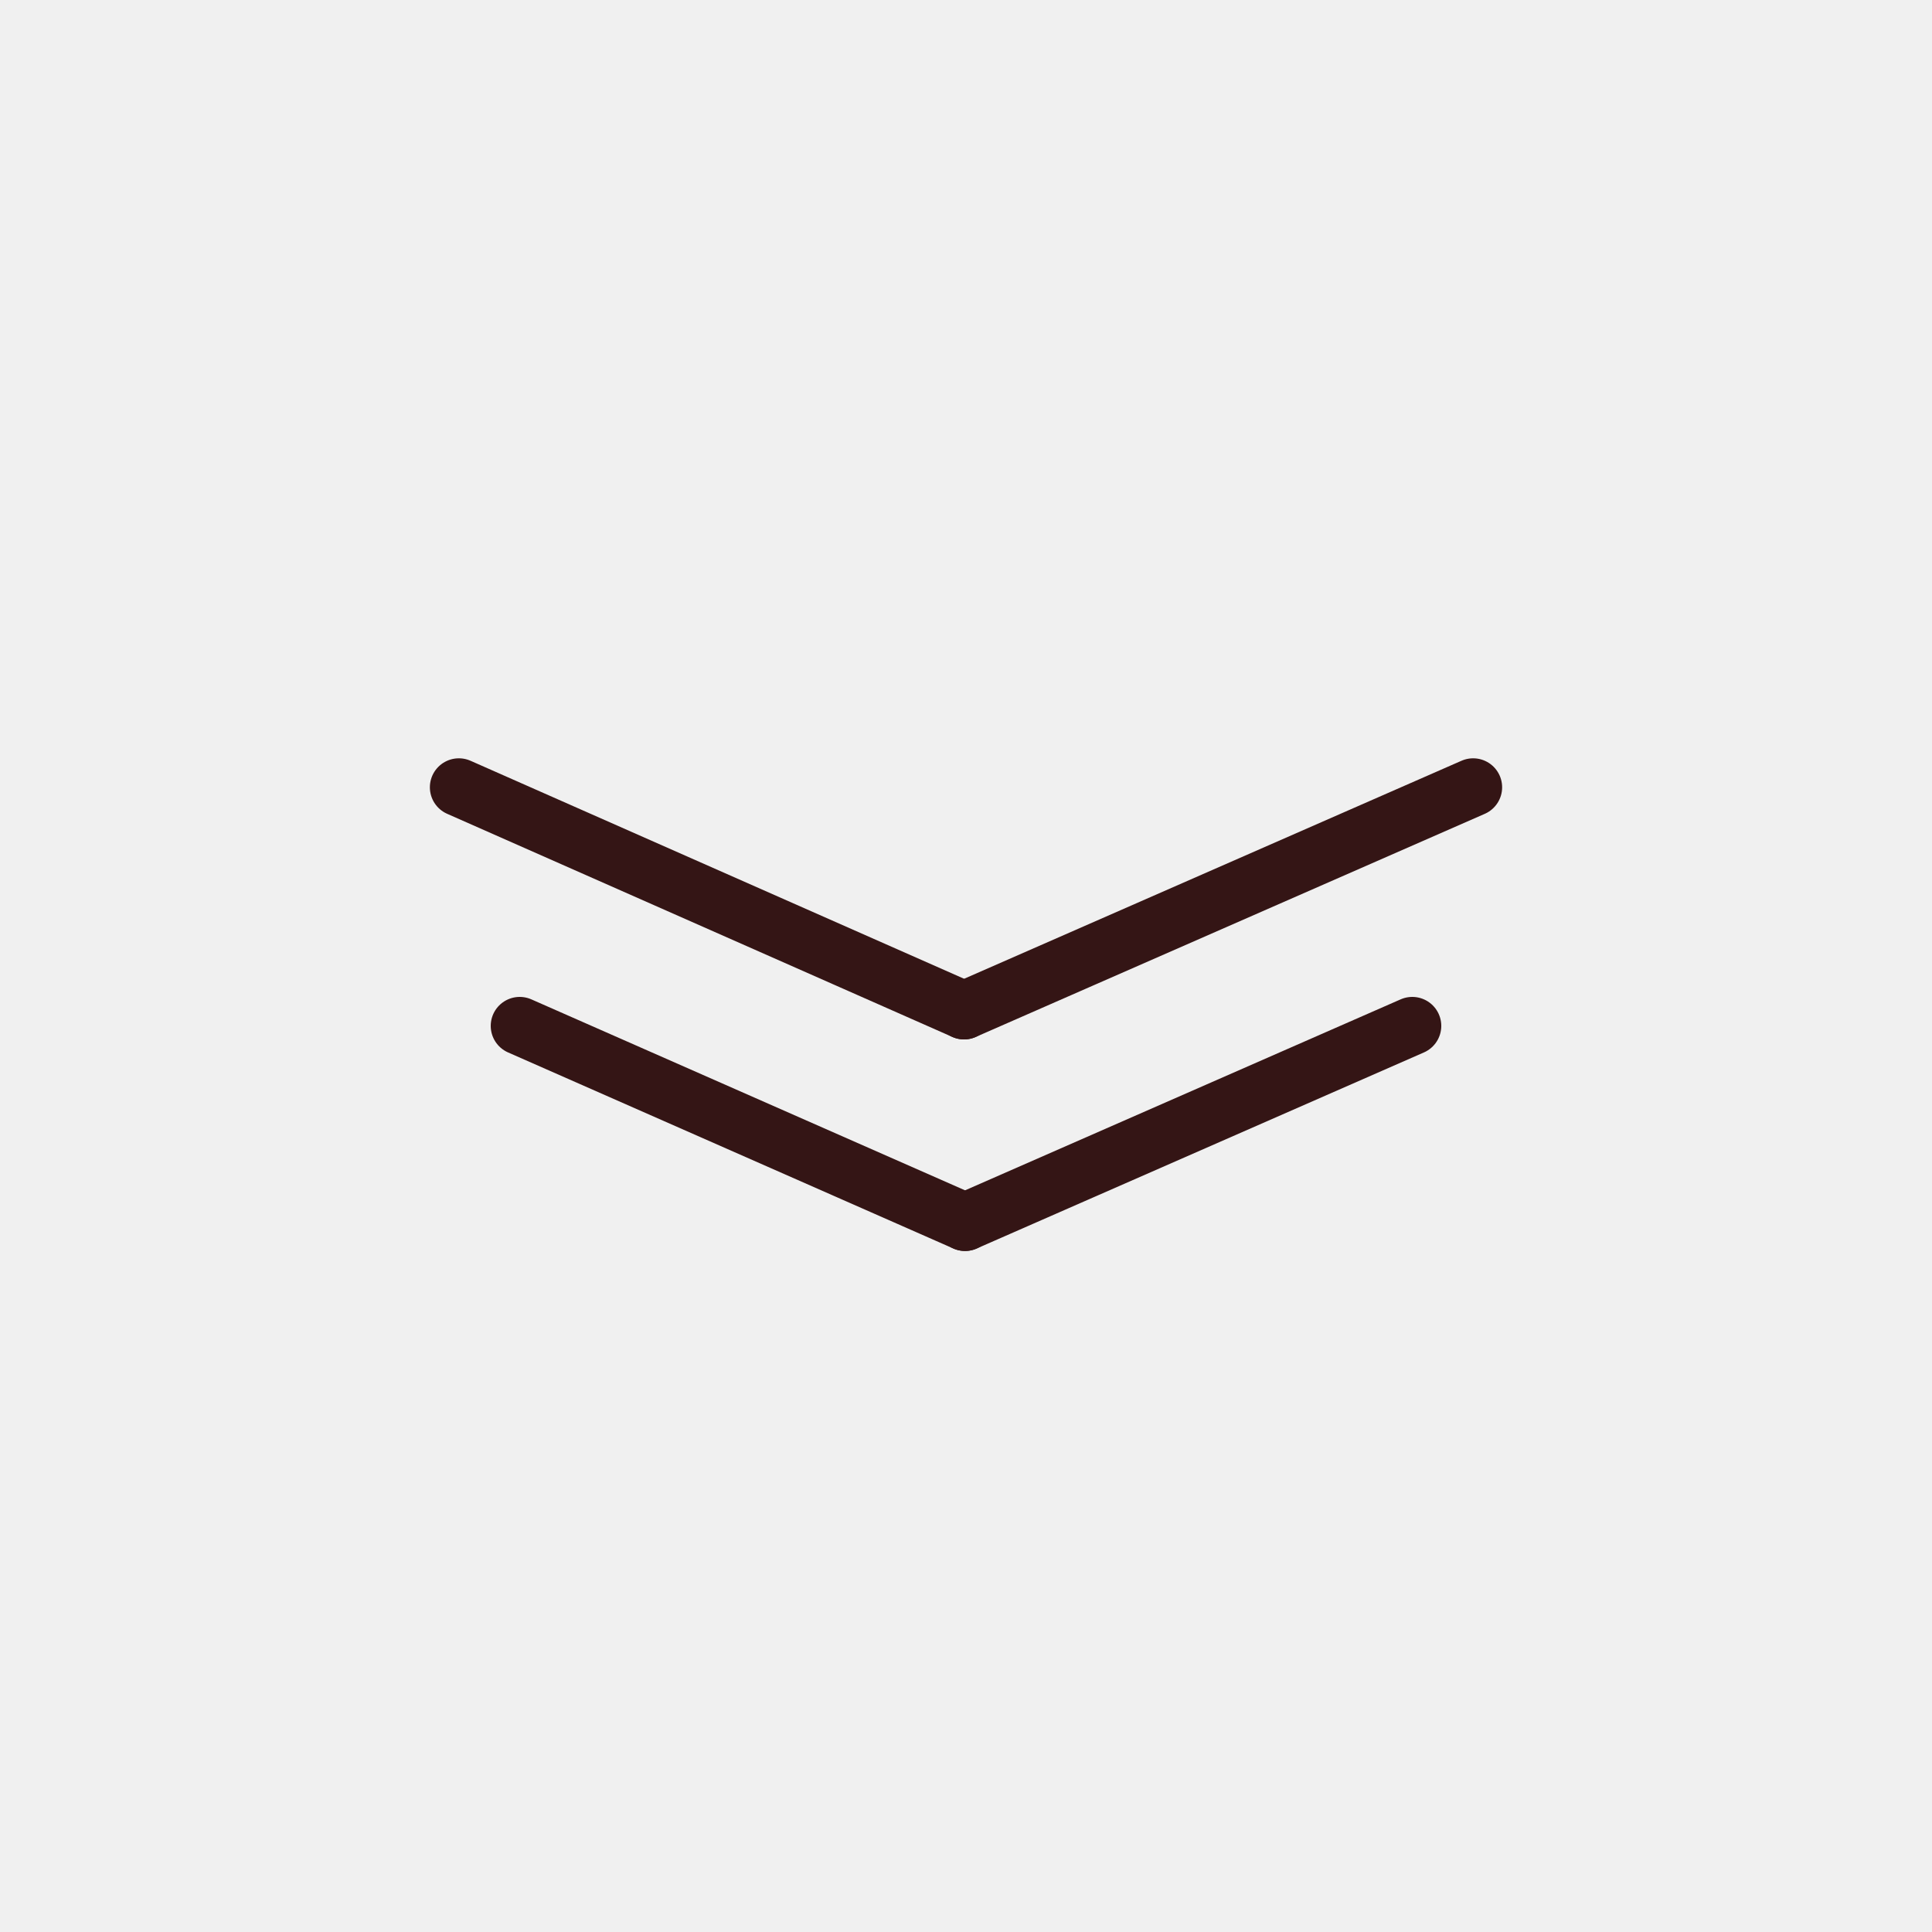
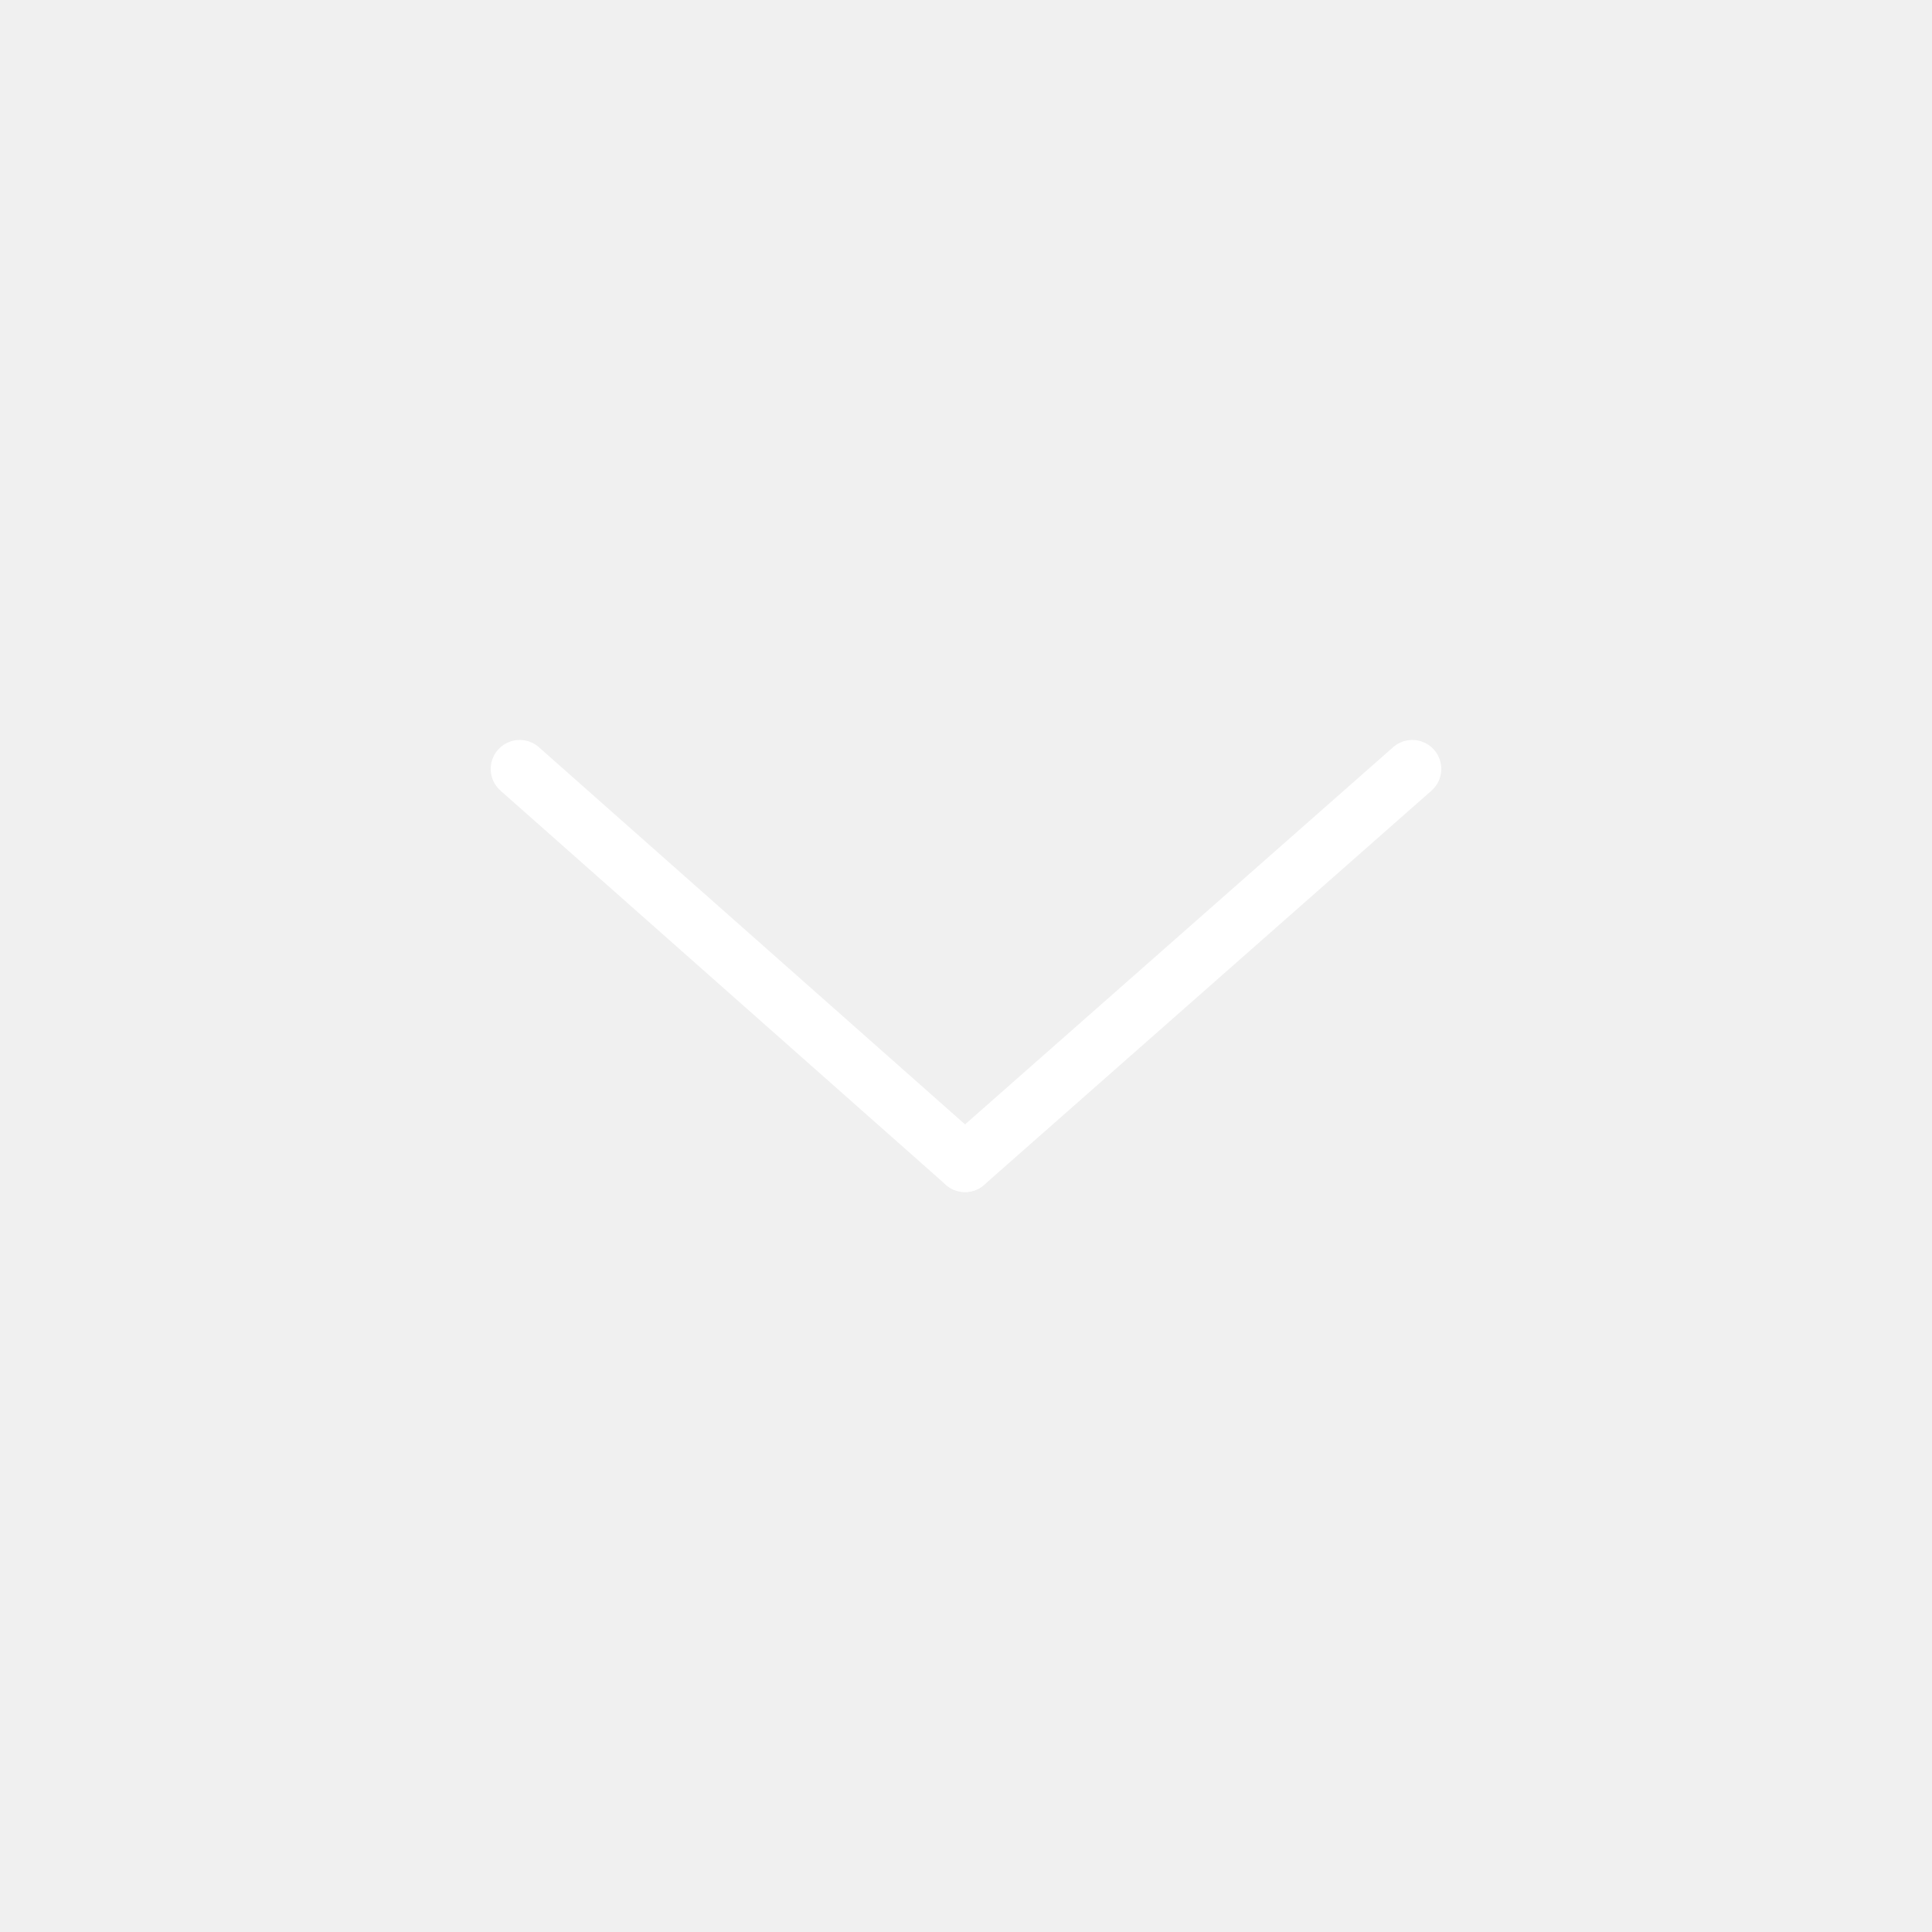
<svg xmlns="http://www.w3.org/2000/svg" version="1.1" id="Layer_1" x="0px" y="0px" viewBox="0 0 200 200" style="enable-background:new 0 0 200 200;" xml:space="preserve">
  <style type="text/css">
- 	.st0{fill:none;stroke:#341515;stroke-width:6;stroke-linecap:round;stroke-miterlimit:10;}
- 	.st1{fill:none;stroke:#341515;stroke-width:6;stroke-linecap:round;stroke-linejoin:round;stroke-miterlimit:10;}
+ 	.st0{fill:none;stroke:#FFFFFF;stroke-width:6;stroke-linecap:round;stroke-miterlimit:10;}
+ 	.st1{fill:none;stroke:#FFFFFF;stroke-width:6;stroke-linecap:round;stroke-linejoin:round;stroke-miterlimit:10;}
	.st2{fill:#ED1E79;stroke:#341515;stroke-width:6;stroke-linecap:round;stroke-miterlimit:10;}
	.st3{fill:#ED1E79;stroke:#341515;stroke-width:6;stroke-linecap:round;stroke-linejoin:round;stroke-miterlimit:10;}
</style>
  <g>
-     <g>
-       <line class="st0" x1="53.8" y1="106.2" x2="99.9" y2="126.5" />
-       <line class="st1" x1="146.2" y1="106.2" x2="99.9" y2="126.5" />
-     </g>
-     <g>
-       <line class="st0" x1="47.5" y1="81.5" x2="99.8" y2="104.6" />
-       <line class="st1" x1="152.5" y1="81.5" x2="99.8" y2="104.6" />
-     </g>
-     <path class="st2" d="M100,80.6" />
-     <path class="st3" d="M100,80.6" />
-     <path class="st3" d="M100,73.5" />
+     <line class="st0" x1="53.8" y1="79.6" x2="99.9" y2="120.4" />
+     <line class="st1" x1="146.2" y1="79.6" x2="99.9" y2="120.4" />
  </g>
+   <path class="st2" d="M100,80.6" />
+   <path class="st3" d="M100,80.6" />
+   <path class="st3" d="M100,73.5" />
</svg>
